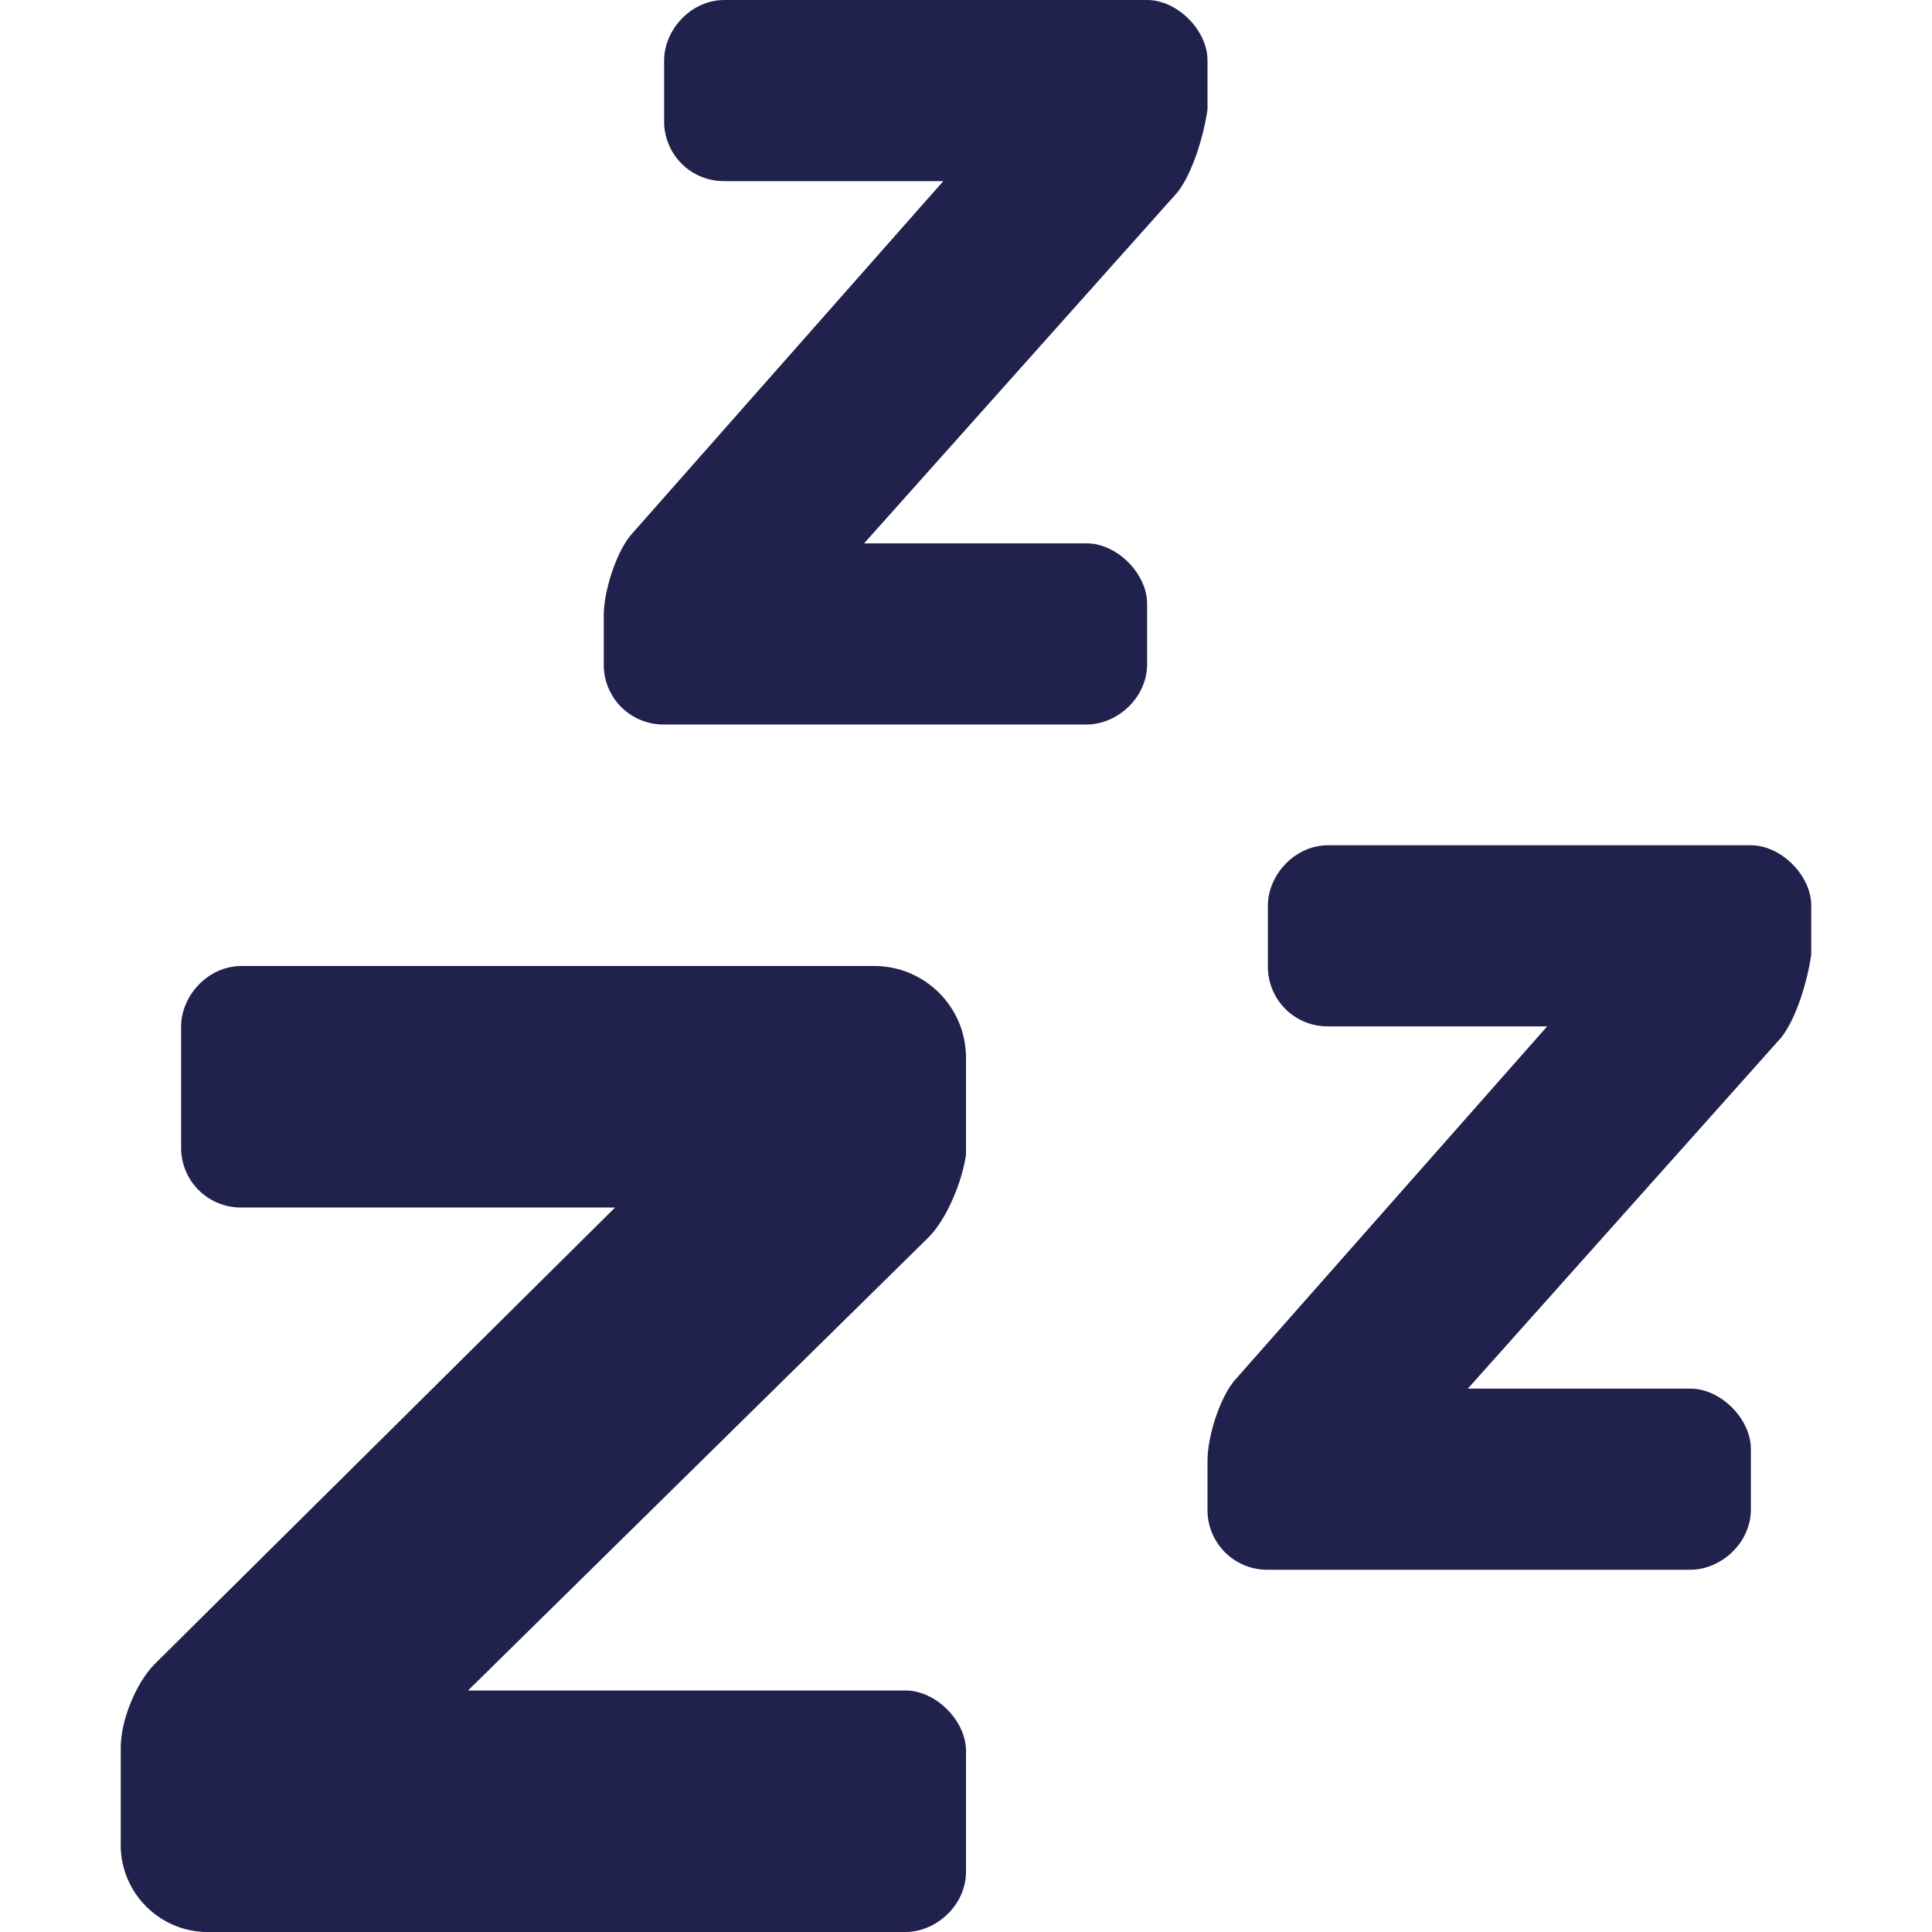
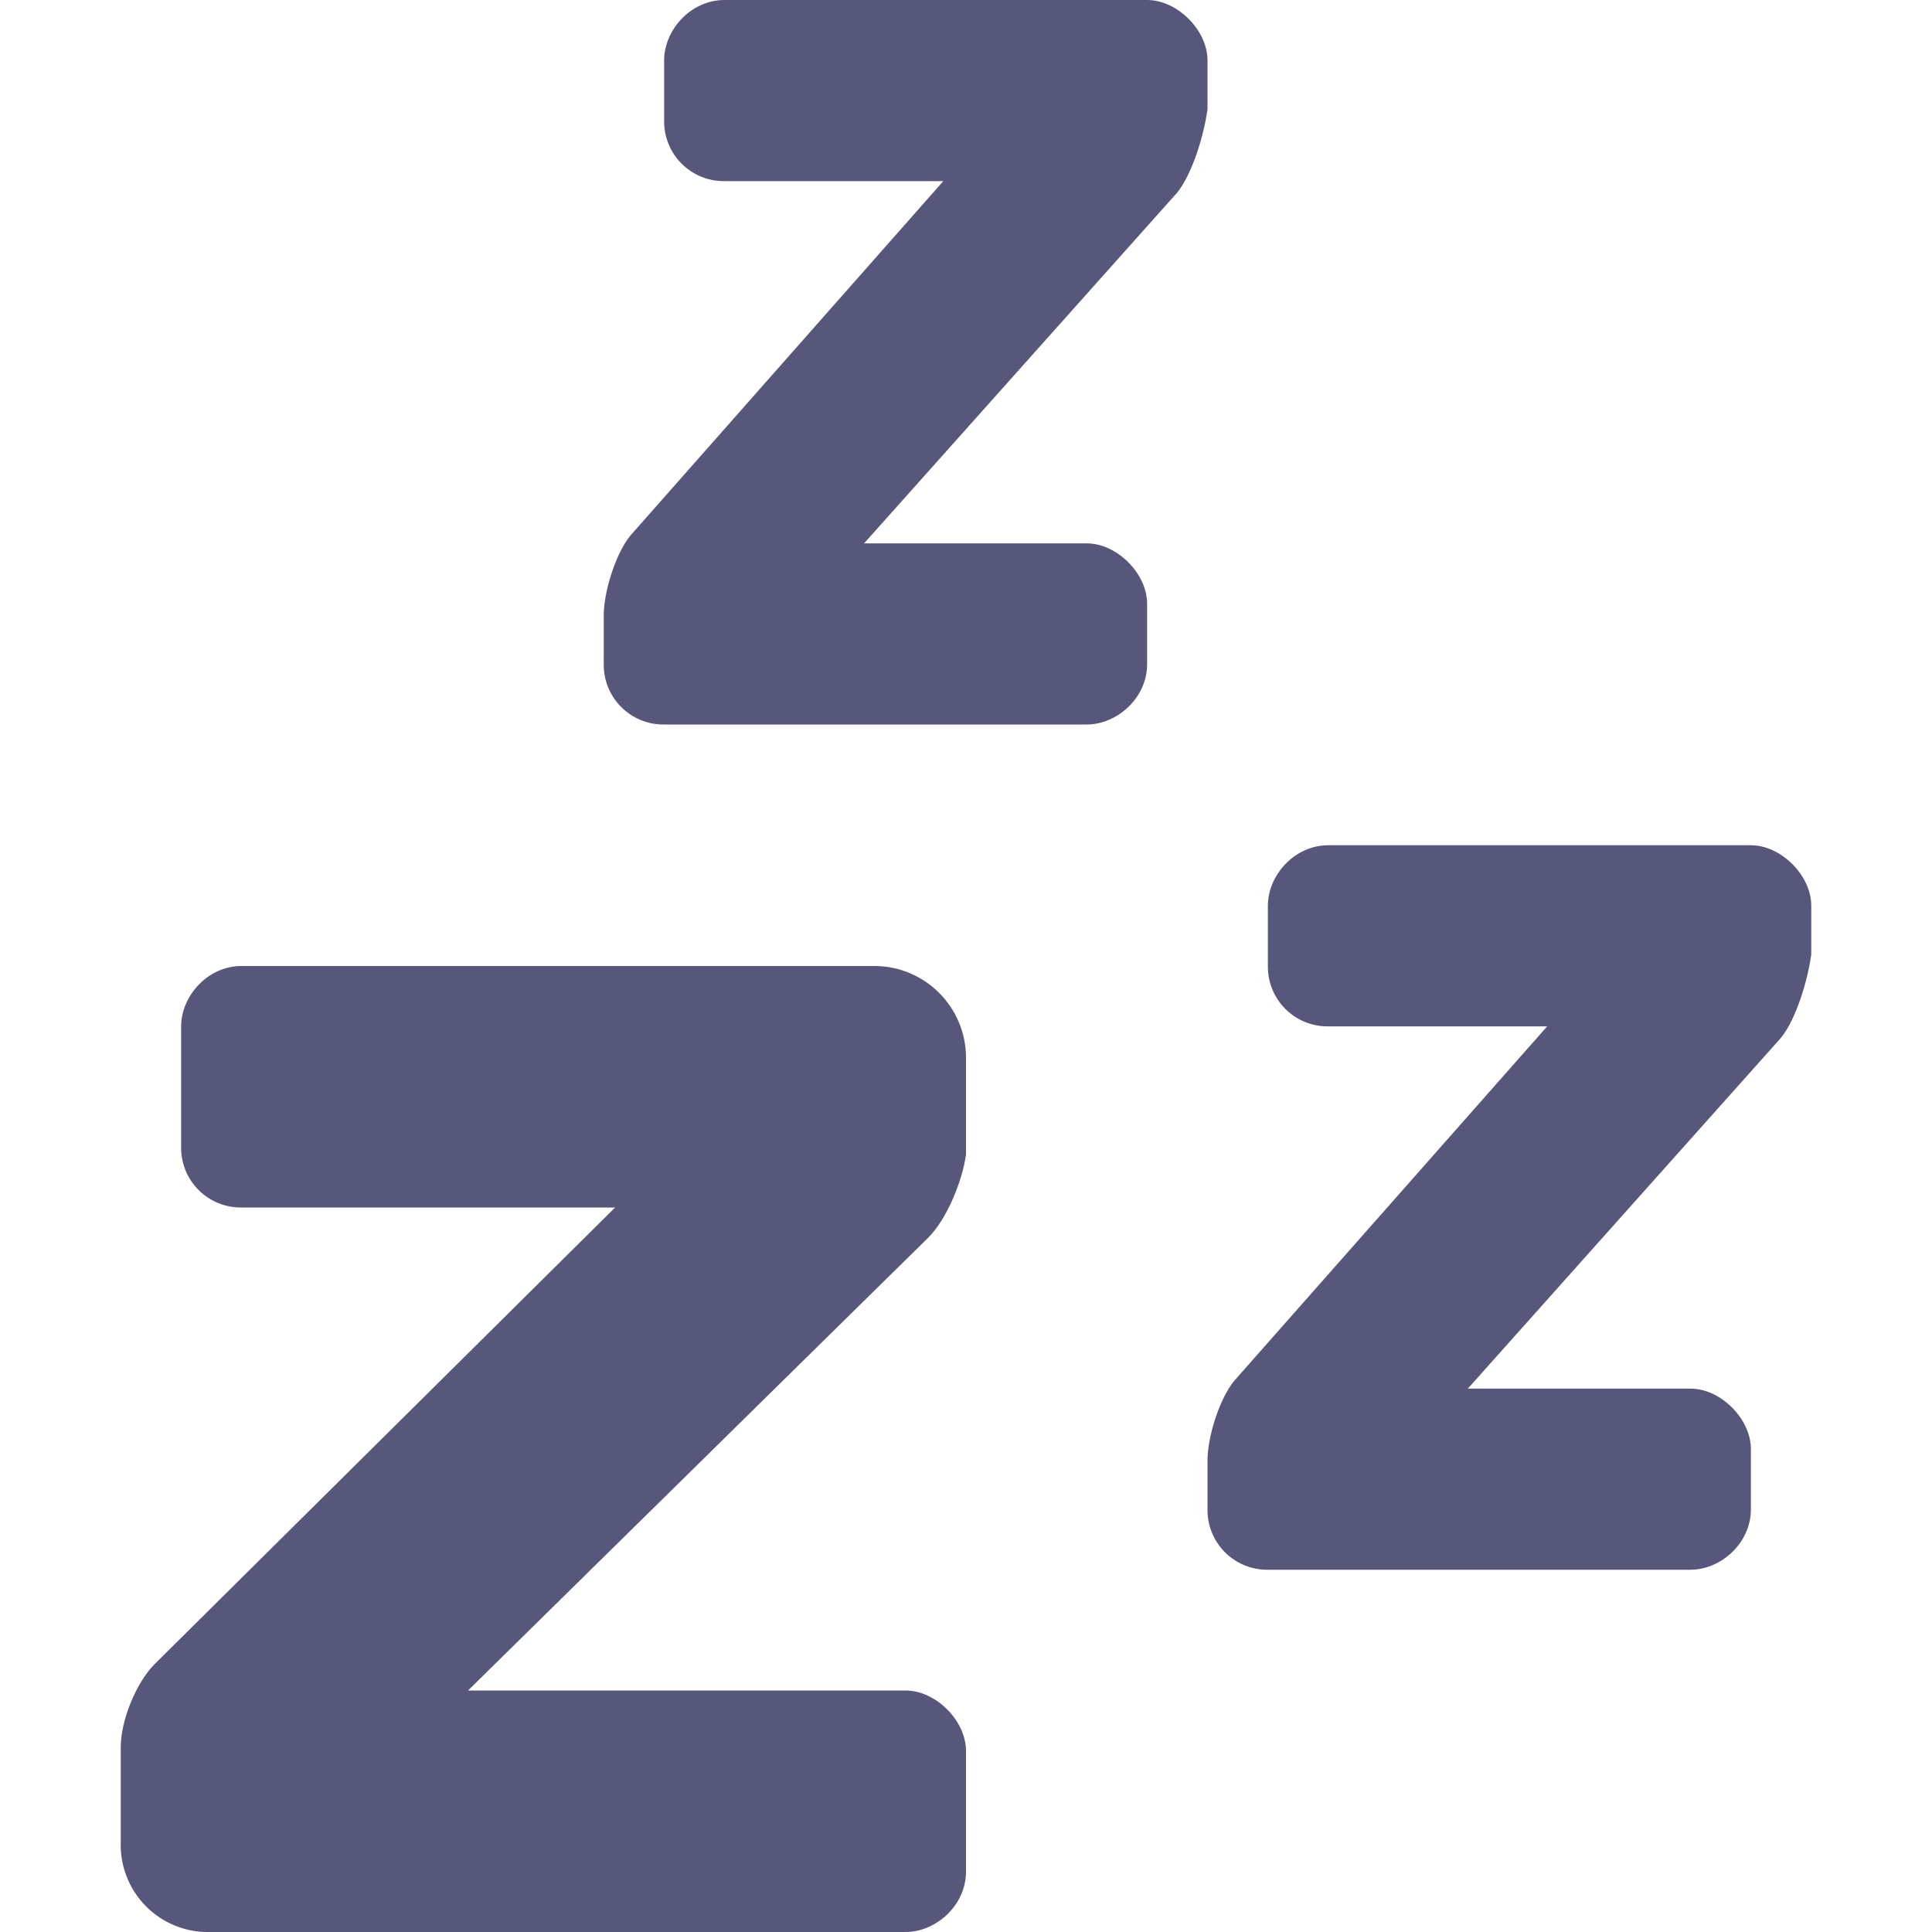
<svg xmlns="http://www.w3.org/2000/svg" width="16" height="16" fill="none" viewBox="0 0 16 16">
-   <path fill="#21214D" d="M10 .906c-.031.219-.125.531-.25.688L7.156 4.5H9c.25 0 .5.25.5.5v.5c0 .281-.25.5-.5.5H5.5a.494.494 0 0 1-.5-.5v-.406c0-.188.094-.5.219-.657L7.812 1.5H6a.494.494 0 0 1-.5-.5V.5c0-.25.219-.5.5-.5h3.5c.25 0 .5.25.5.5v.406ZM7.25 8a.76.76 0 0 1 .75.75v.813c-.031.218-.156.53-.313.687L3.876 14H7.5c.25 0 .5.25.5.5v1c0 .281-.25.5-.5.5H1.75a.722.722 0 0 1-.75-.75v-.781c0-.219.125-.531.281-.688L5.094 10H2a.494.494 0 0 1-.5-.5v-1c0-.25.219-.5.5-.5h5.25Zm7.25-1c.25 0 .5.25.5.5v.406c-.031.219-.125.532-.25.688L12.156 11.5H14c.25 0 .5.25.5.5v.5c0 .281-.25.5-.5.5h-3.5a.494.494 0 0 1-.5-.5v-.406c0-.188.094-.5.219-.656L12.813 8.5H11a.494.494 0 0 1-.5-.5v-.5c0-.25.219-.5.5-.5h3.5Z" />
+   <path fill="#57577b" d="M10 .906c-.031.219-.125.531-.25.688L7.156 4.5H9c.25 0 .5.25.5.5v.5c0 .281-.25.5-.5.5H5.5a.494.494 0 0 1-.5-.5v-.406c0-.188.094-.5.219-.657L7.812 1.5H6a.494.494 0 0 1-.5-.5V.5c0-.25.219-.5.5-.5h3.5c.25 0 .5.25.5.5v.406ZM7.25 8a.76.76 0 0 1 .75.75v.813c-.031.218-.156.53-.313.687L3.876 14H7.5c.25 0 .5.25.5.5v1c0 .281-.25.5-.5.5H1.75a.722.722 0 0 1-.75-.75v-.781c0-.219.125-.531.281-.688L5.094 10H2a.494.494 0 0 1-.5-.5v-1c0-.25.219-.5.5-.5h5.25Zm7.25-1c.25 0 .5.25.5.5v.406c-.031.219-.125.532-.25.688L12.156 11.5H14c.25 0 .5.25.5.5v.5c0 .281-.25.5-.5.5h-3.5a.494.494 0 0 1-.5-.5v-.406c0-.188.094-.5.219-.656L12.813 8.5H11a.494.494 0 0 1-.5-.5v-.5c0-.25.219-.5.5-.5h3.5Z" />
</svg>
